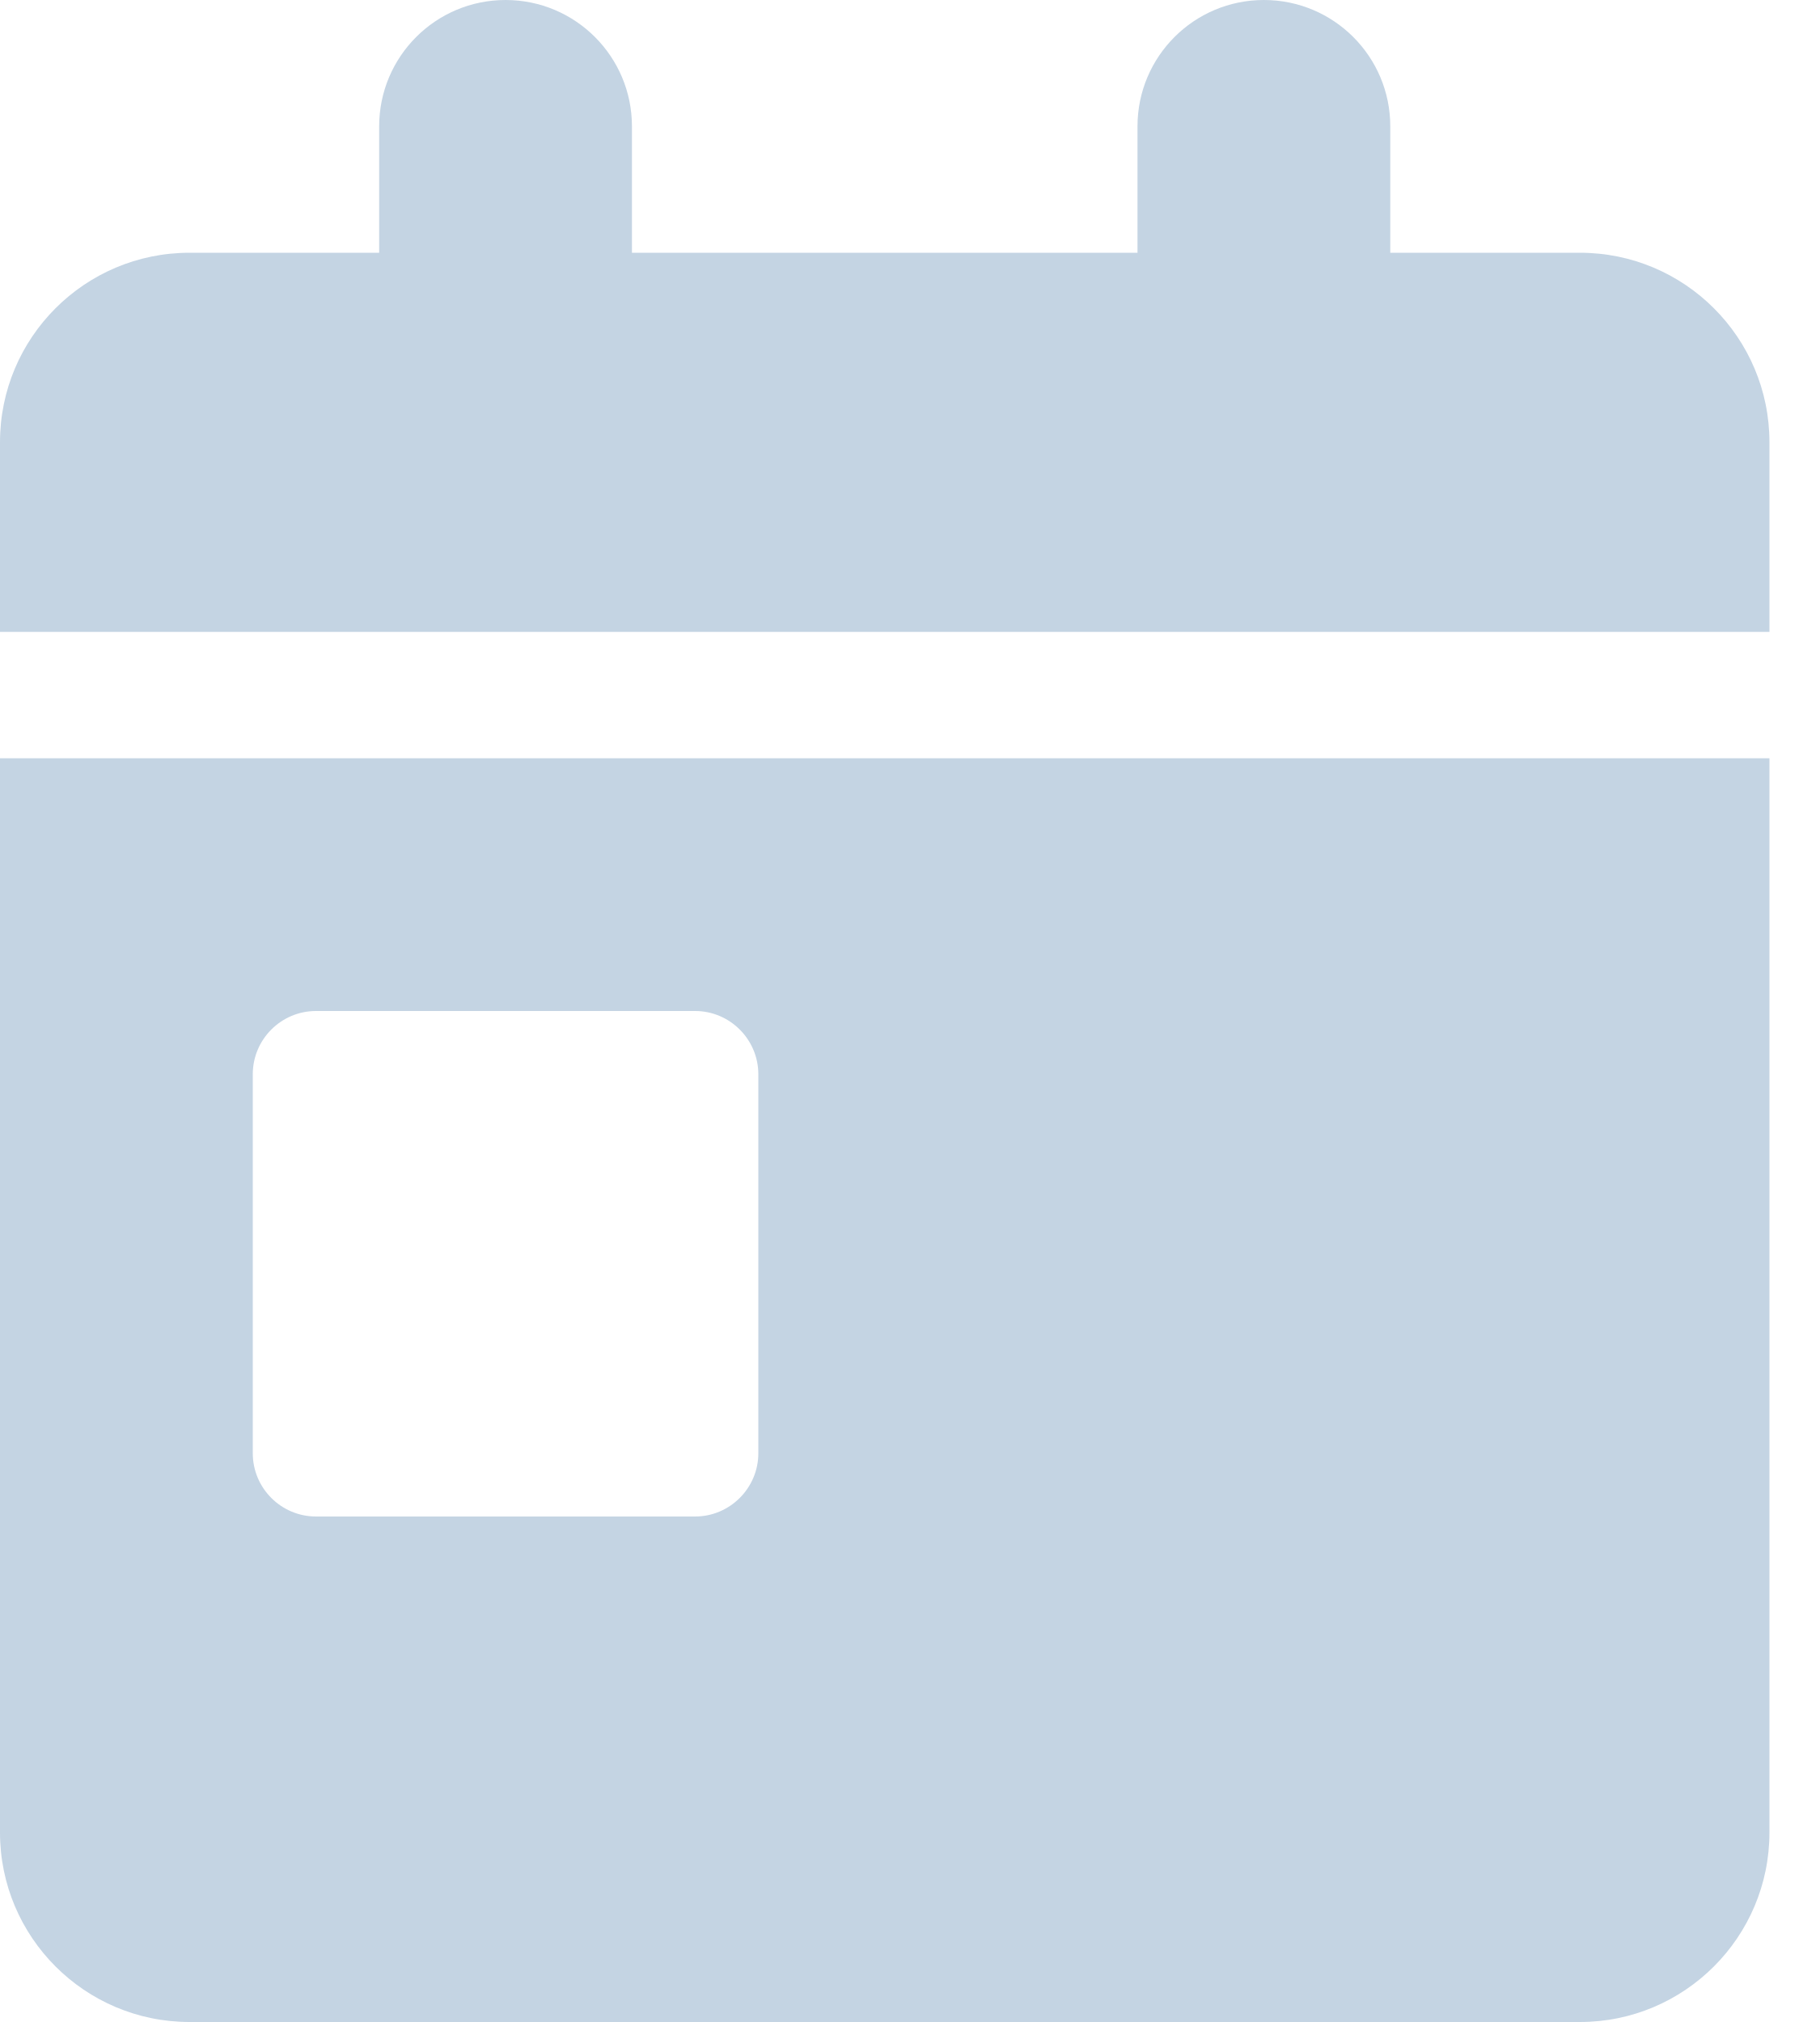
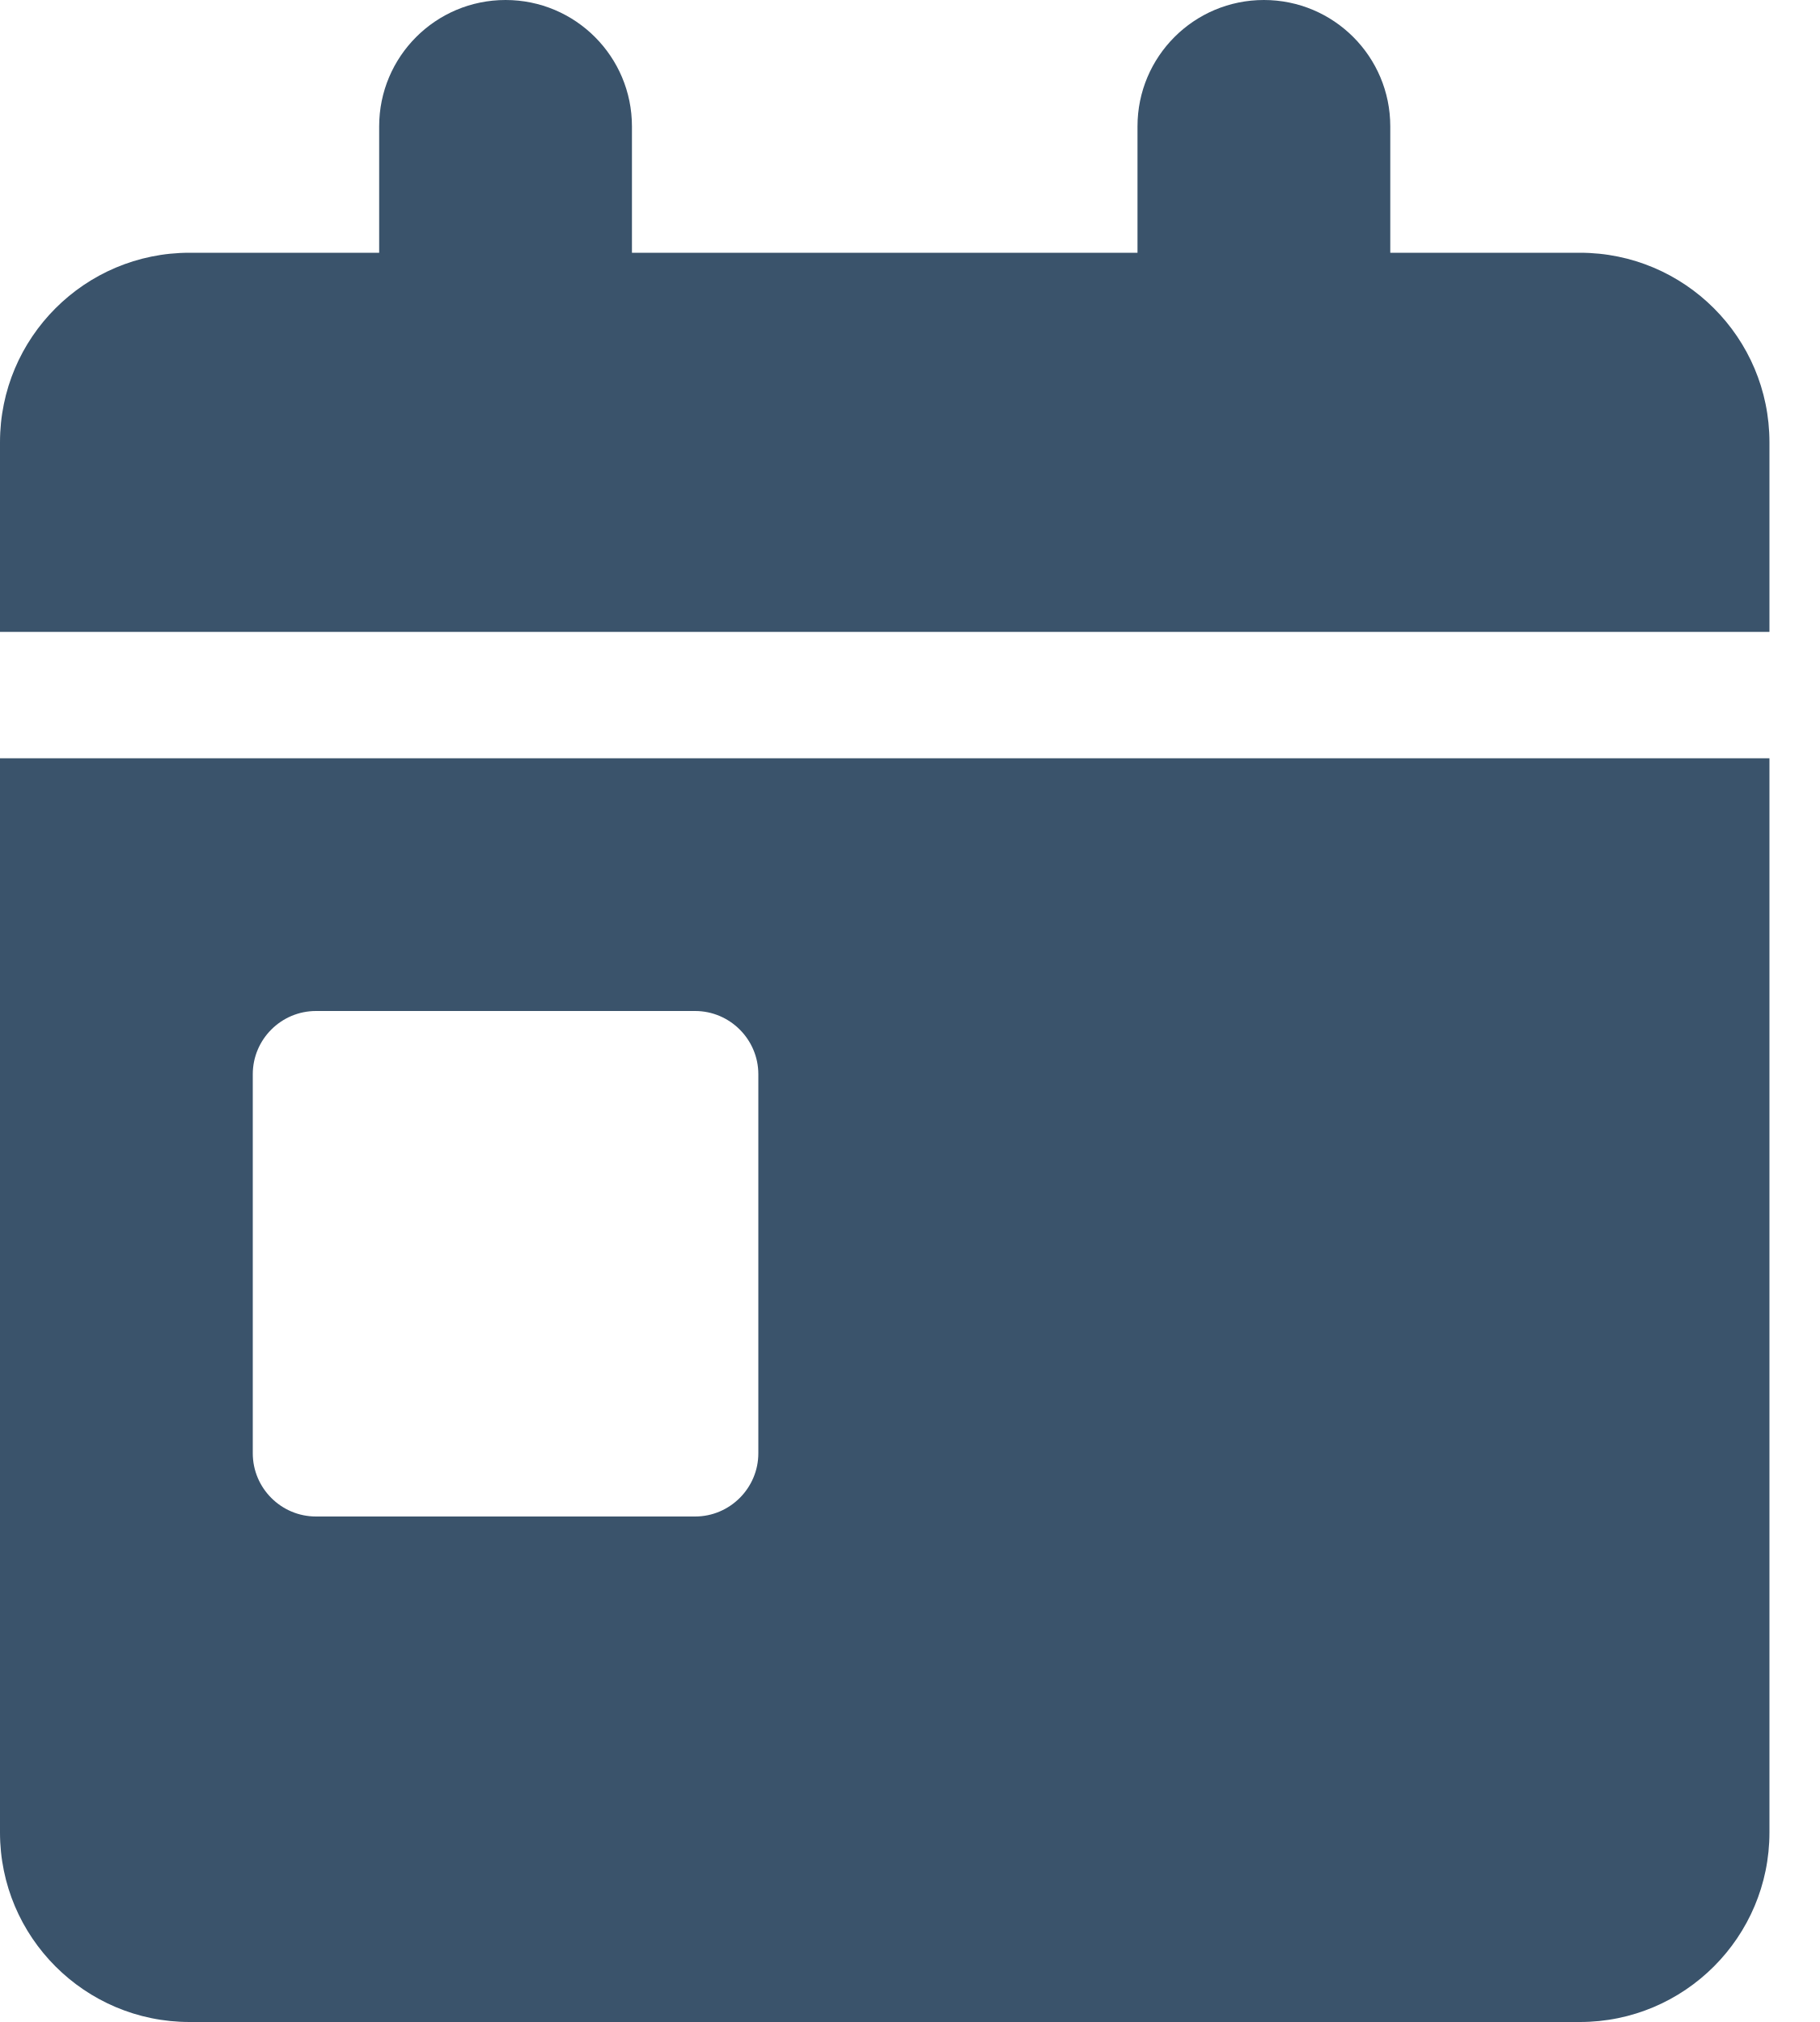
<svg xmlns="http://www.w3.org/2000/svg" width="27" height="30" viewBox="0 0 27 30" fill="none">
-   <path d="M9.375 1.875V3.75H16.875V1.875C16.875 0.84 17.713 0 18.75 0C19.787 0 20.625 0.84 20.625 1.875V3.75H23.438C24.99 3.75 26.25 5.009 26.25 6.562V9.375H0V6.562C0 5.009 1.259 3.75 2.812 3.75H5.625V1.875C5.625 0.84 6.463 0 7.5 0C8.537 0 9.375 0.84 9.375 1.875ZM0 11.25H26.25V27.188C26.25 28.74 24.99 30 23.438 30H2.812C1.259 30 0 28.74 0 27.188V11.25ZM4.688 15C4.17 15 3.75 15.422 3.75 15.938V21.562C3.75 22.078 4.17 22.5 4.688 22.5H10.312C10.828 22.5 11.25 22.078 11.25 21.562V15.938C11.25 15.422 10.828 15 10.312 15H4.688Z" fill="#C4D4E3" />
+   <path d="M9.375 1.875V3.75H16.875V1.875C16.875 0.84 17.713 0 18.75 0C19.787 0 20.625 0.84 20.625 1.875V3.75H23.438C24.99 3.75 26.25 5.009 26.25 6.562V9.375H0V6.562C0 5.009 1.259 3.75 2.812 3.75H5.625V1.875C5.625 0.84 6.463 0 7.5 0C8.537 0 9.375 0.84 9.375 1.875ZM0 11.25H26.25V27.188C26.25 28.74 24.99 30 23.438 30H2.812C1.259 30 0 28.74 0 27.188V11.25ZM4.688 15C4.17 15 3.75 15.422 3.75 15.938V21.562C3.75 22.078 4.17 22.5 4.688 22.5H10.312C10.828 22.5 11.25 22.078 11.25 21.562V15.938C11.25 15.422 10.828 15 10.312 15H4.688Z" fill="#3A536B" />
</svg>
